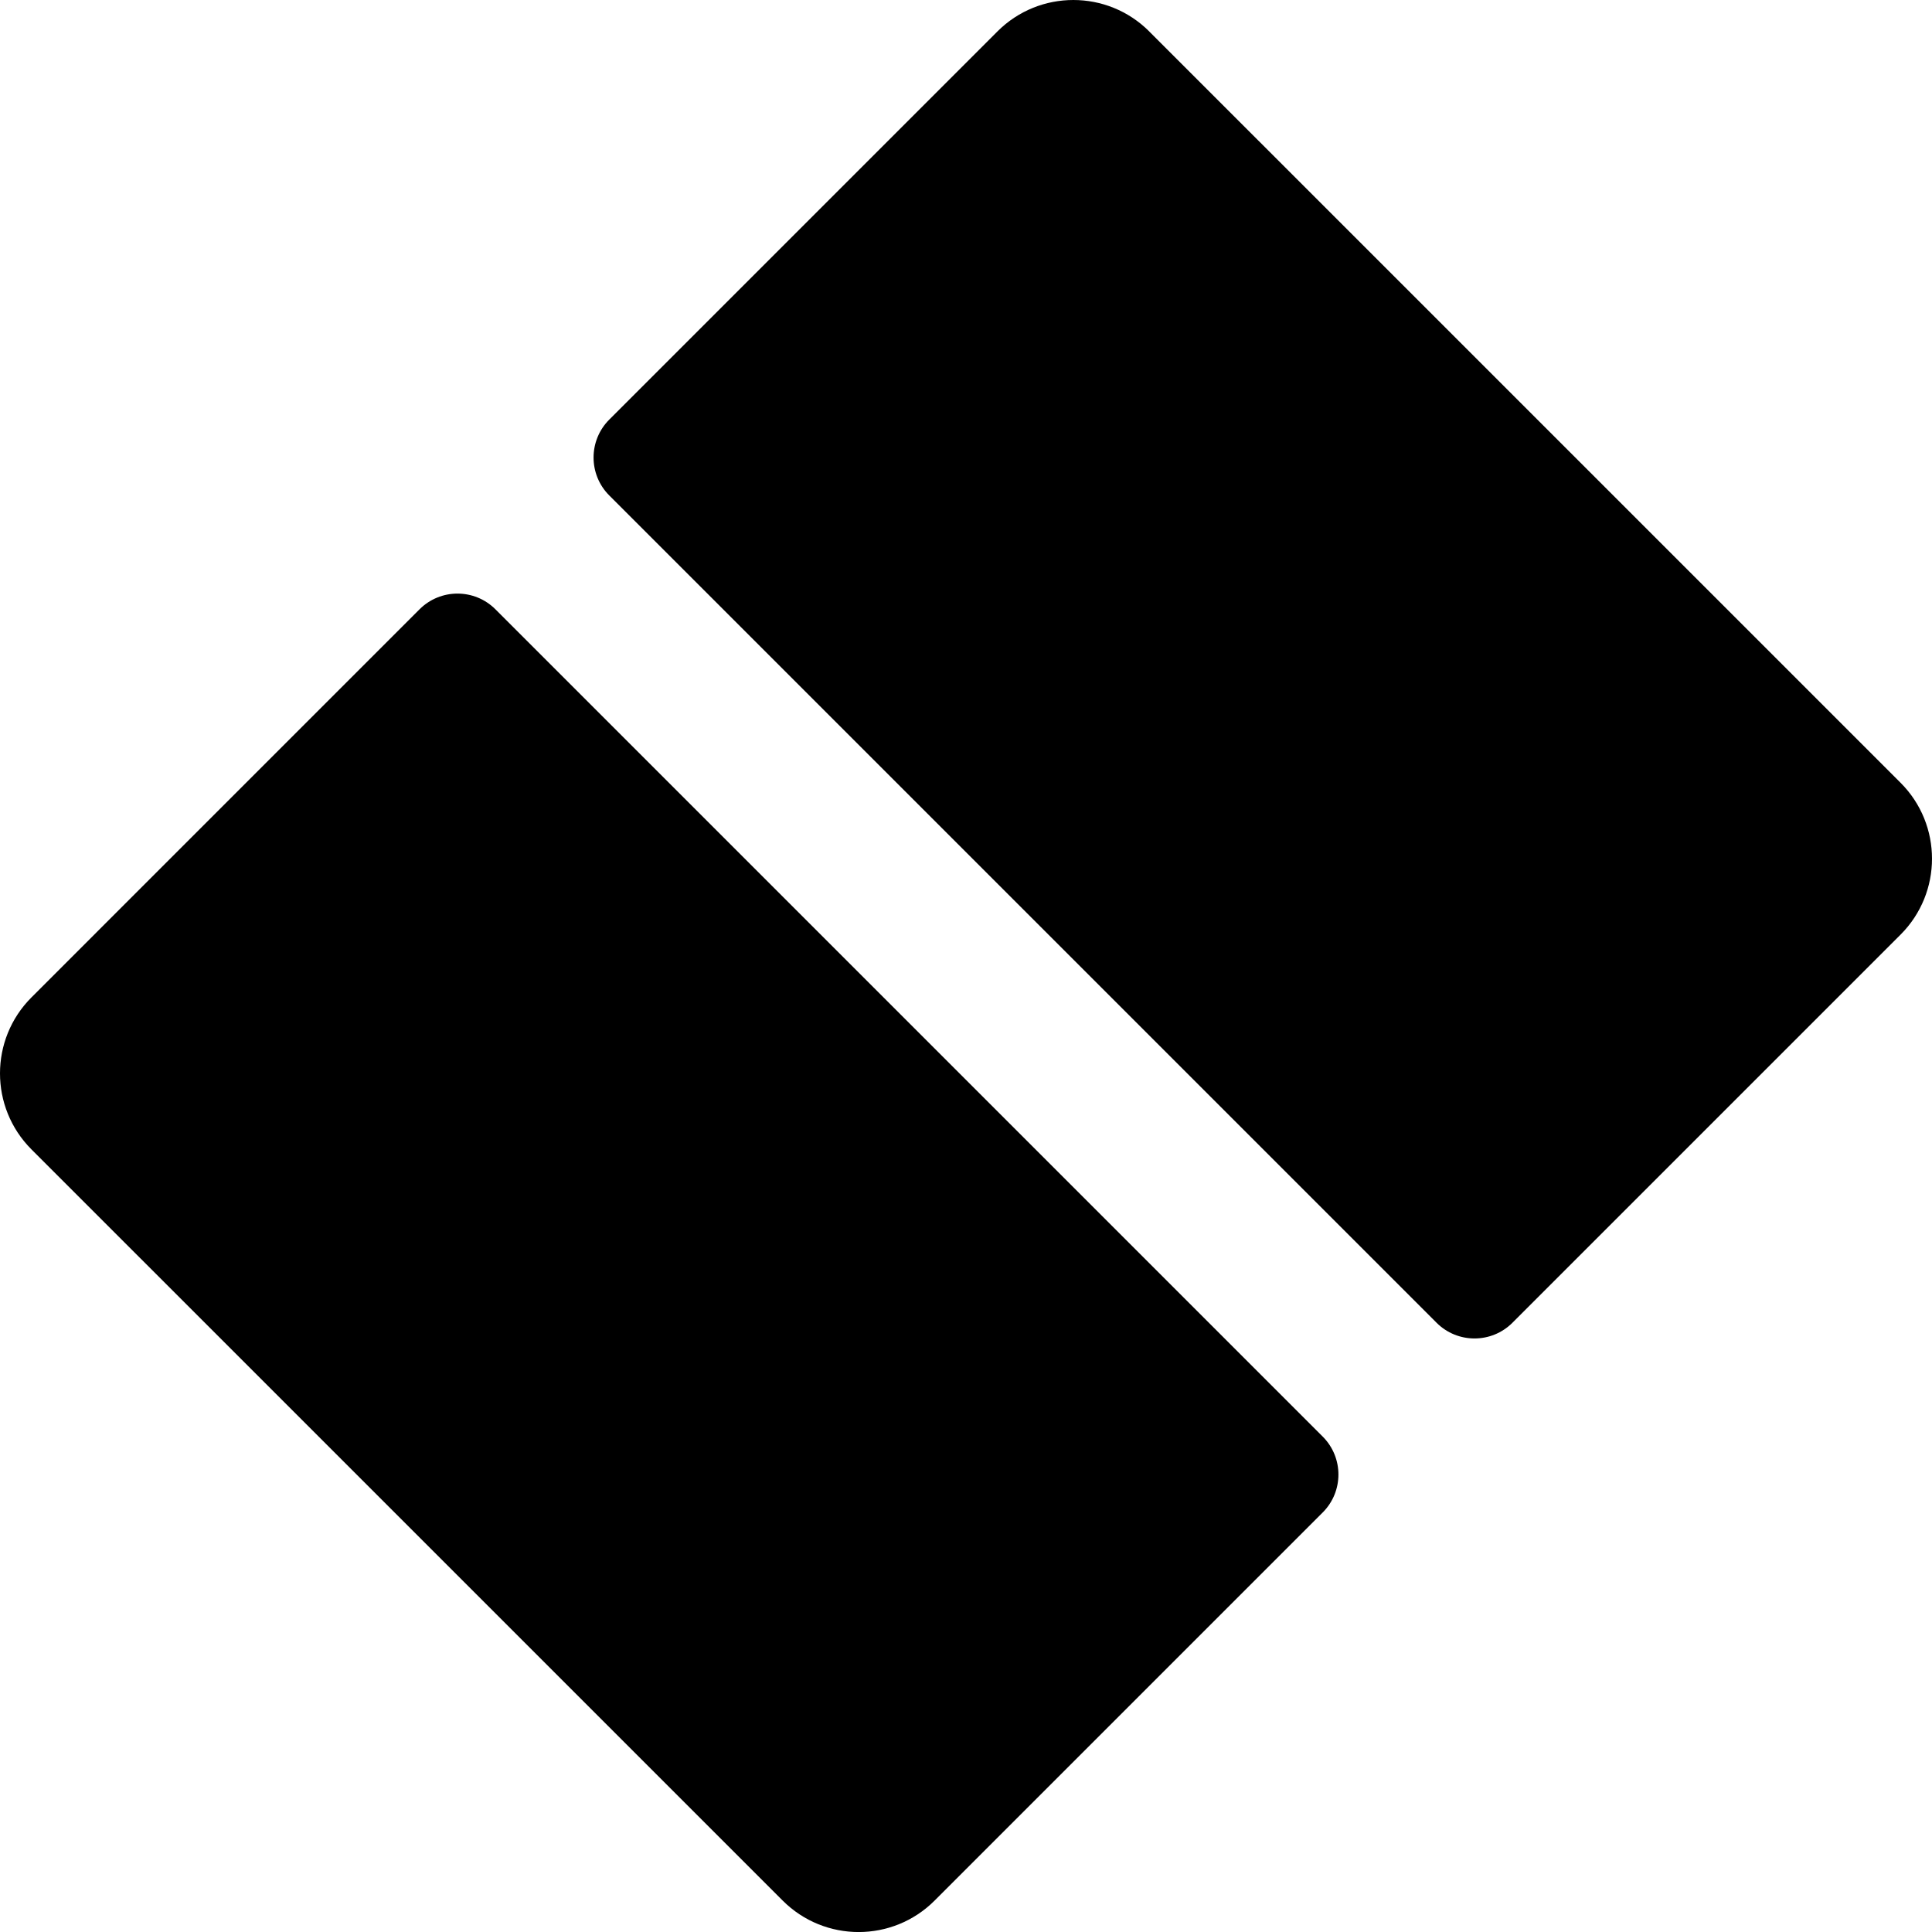
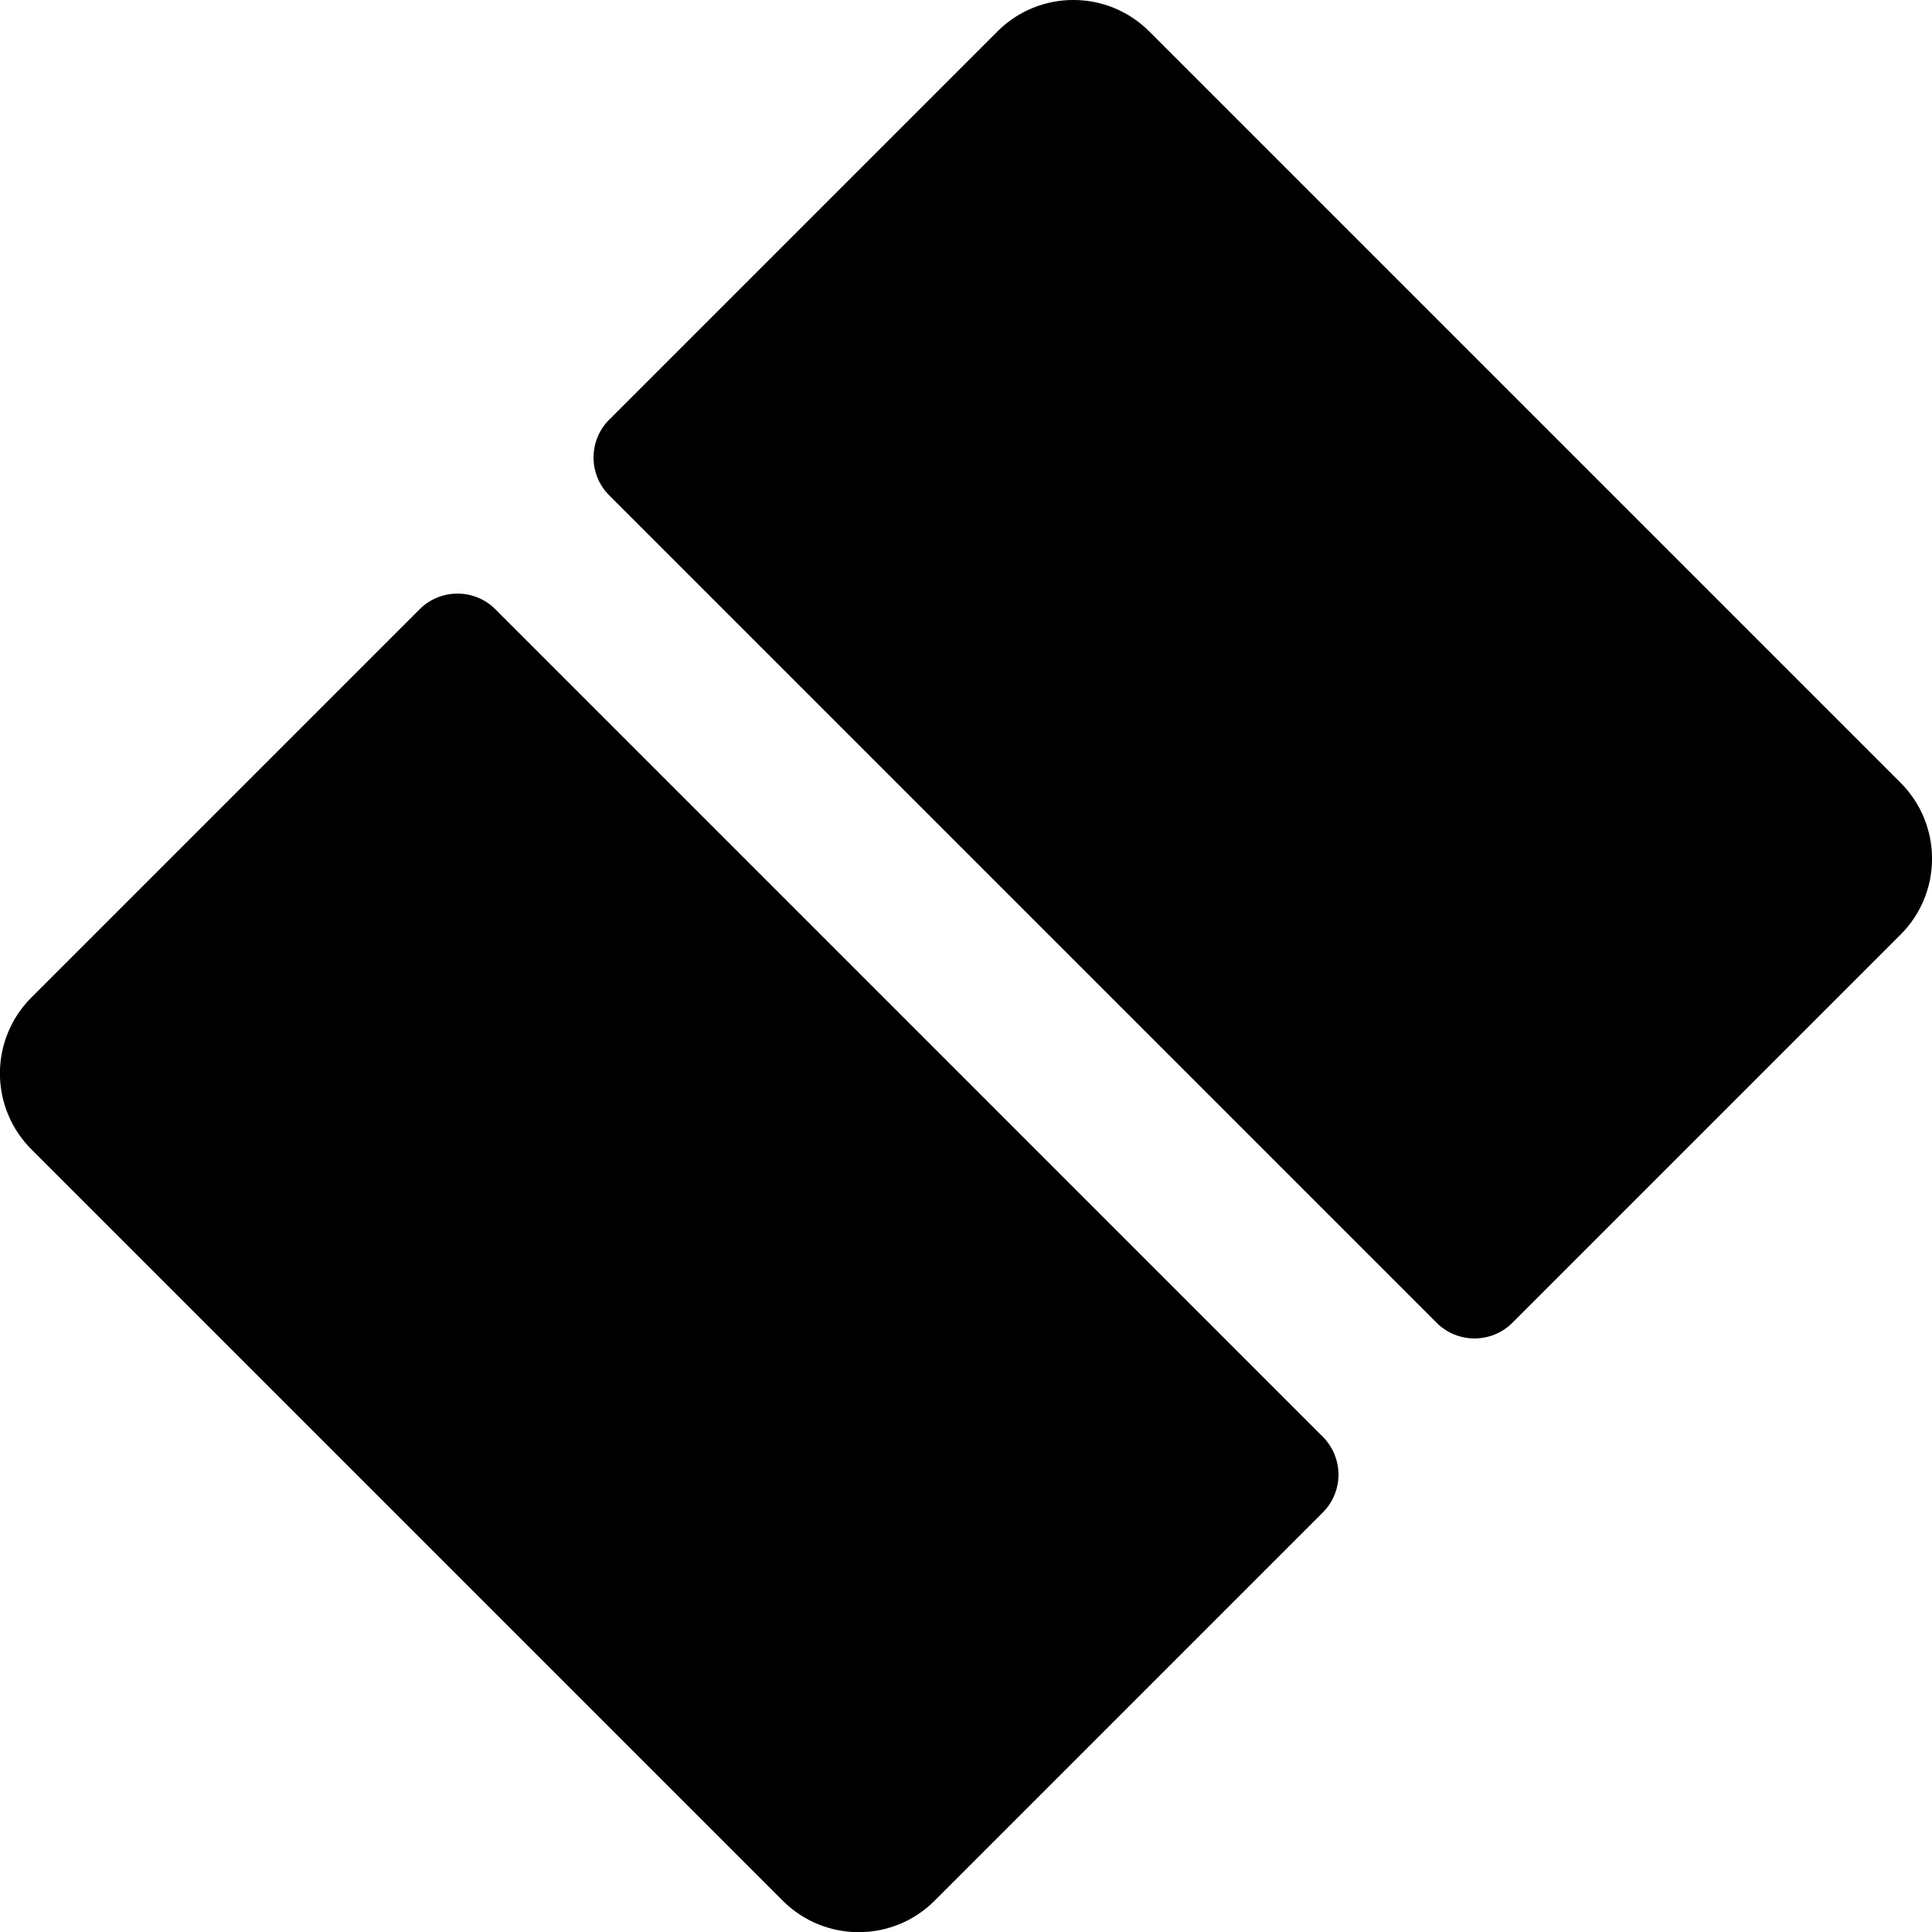
- <svg xmlns="http://www.w3.org/2000/svg" width="450" height="450" viewBox="0 0 450 450">
-   <g>
-     <path d="M115.397,141.921a12.5,12.5,0,0,0-17.678,0L7.32,232.32a25.047,25.047,0,0,0,0,35.39l174.99,174.98a25.023,25.023,0,0,0,35.37,0l90.404-90.404a12.5,12.5,0,0,0,0-17.678Z" />
-     <path d="M442.68,182.32l-174.99-174.98c0-.01,0-.01-.01-.01v-.01a25.011,25.011,0,0,0-35.36,0L141.914,97.727a12.5,12.5,0,0,0,0,17.678L334.601,308.092a12.5,12.5,0,0,0,17.678,0l90.402-90.402a25.023,25.023,0,0,0,0-35.37Z" />
-   </g>
-   <rect y="0.015" width="450" height="450" fill="none" />
+ <svg xmlns="http://www.w3.org/2000/svg" id="Layer_1" data-name="Layer 1" viewBox="0 0 450 450">
+   <path d="M115.4,141.92a12.51,12.51,0,0,0-17.68,0l-90.4,90.4a25,25,0,0,0,0,35.39l175,175a25,25,0,0,0,35.37,0l90.4-90.4a12.49,12.49,0,0,0,0-17.68Z" />
+   <path d="M442.68,182.32l-175-175h0a25,25,0,0,0-35.36,0L141.91,97.73a12.49,12.49,0,0,0,0,17.67L334.6,308.09a12.51,12.51,0,0,0,17.68,0l90.4-90.4a25,25,0,0,0,0-35.37Z" />
</svg>
